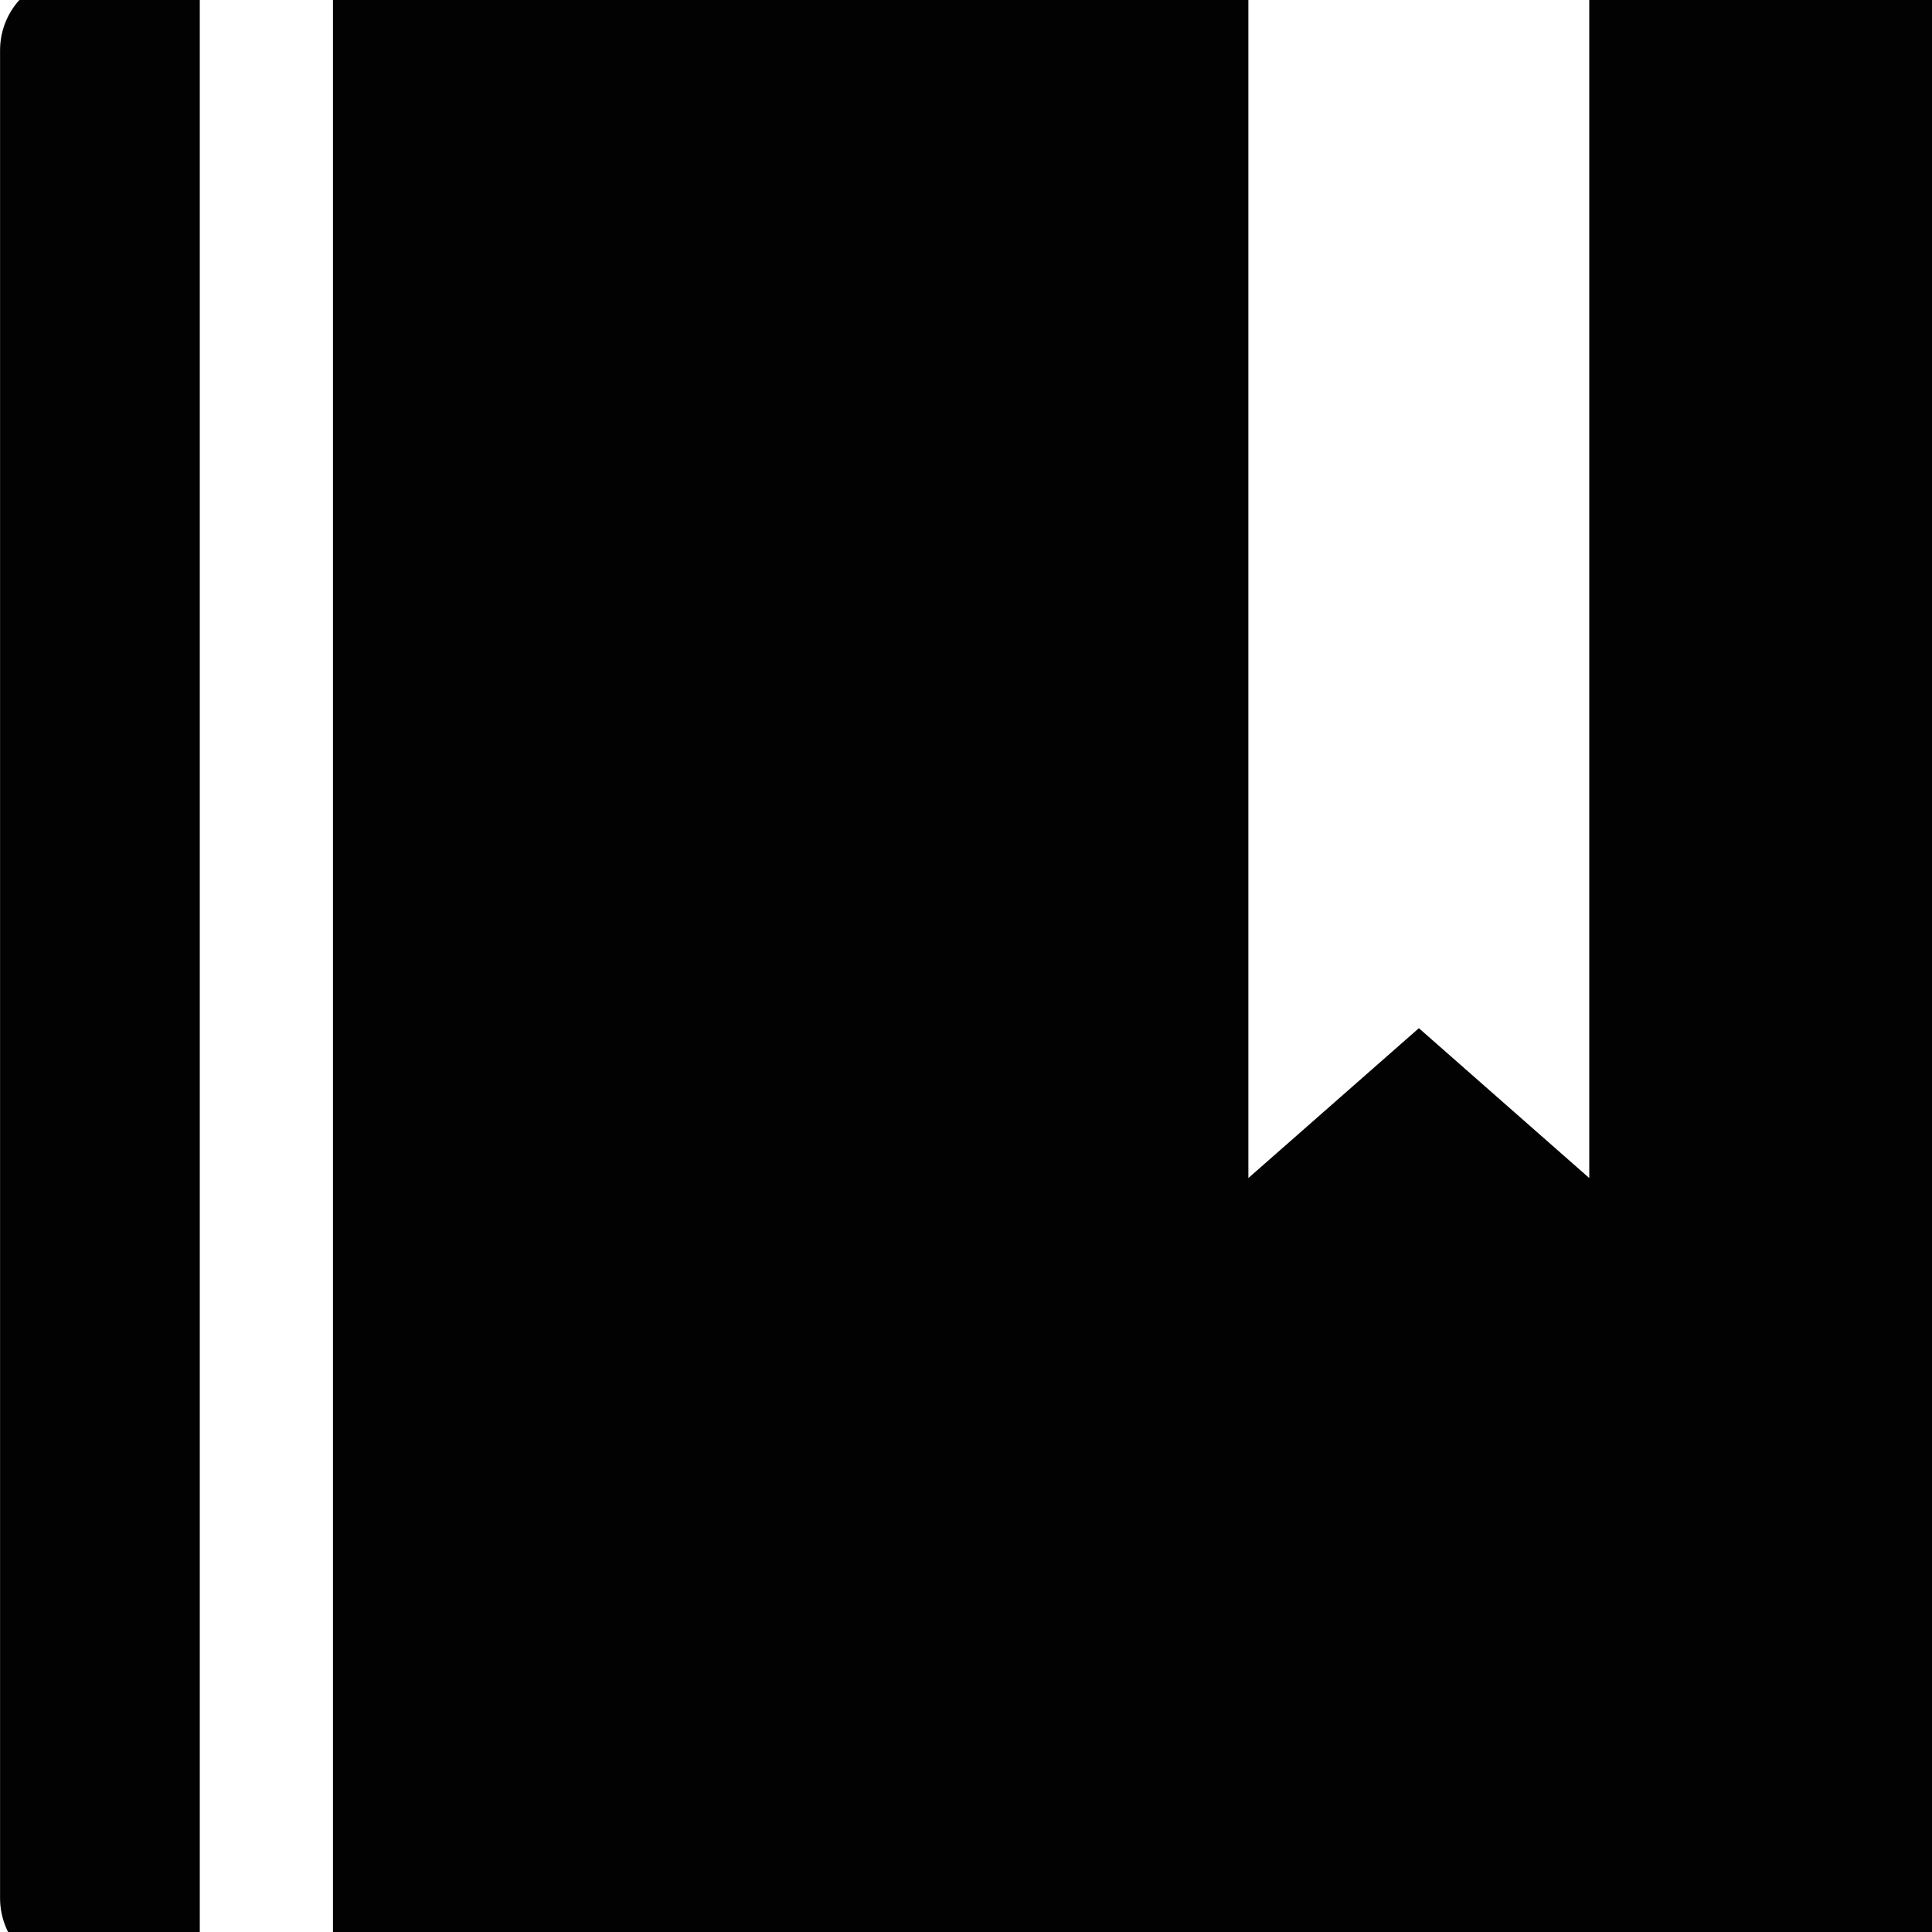
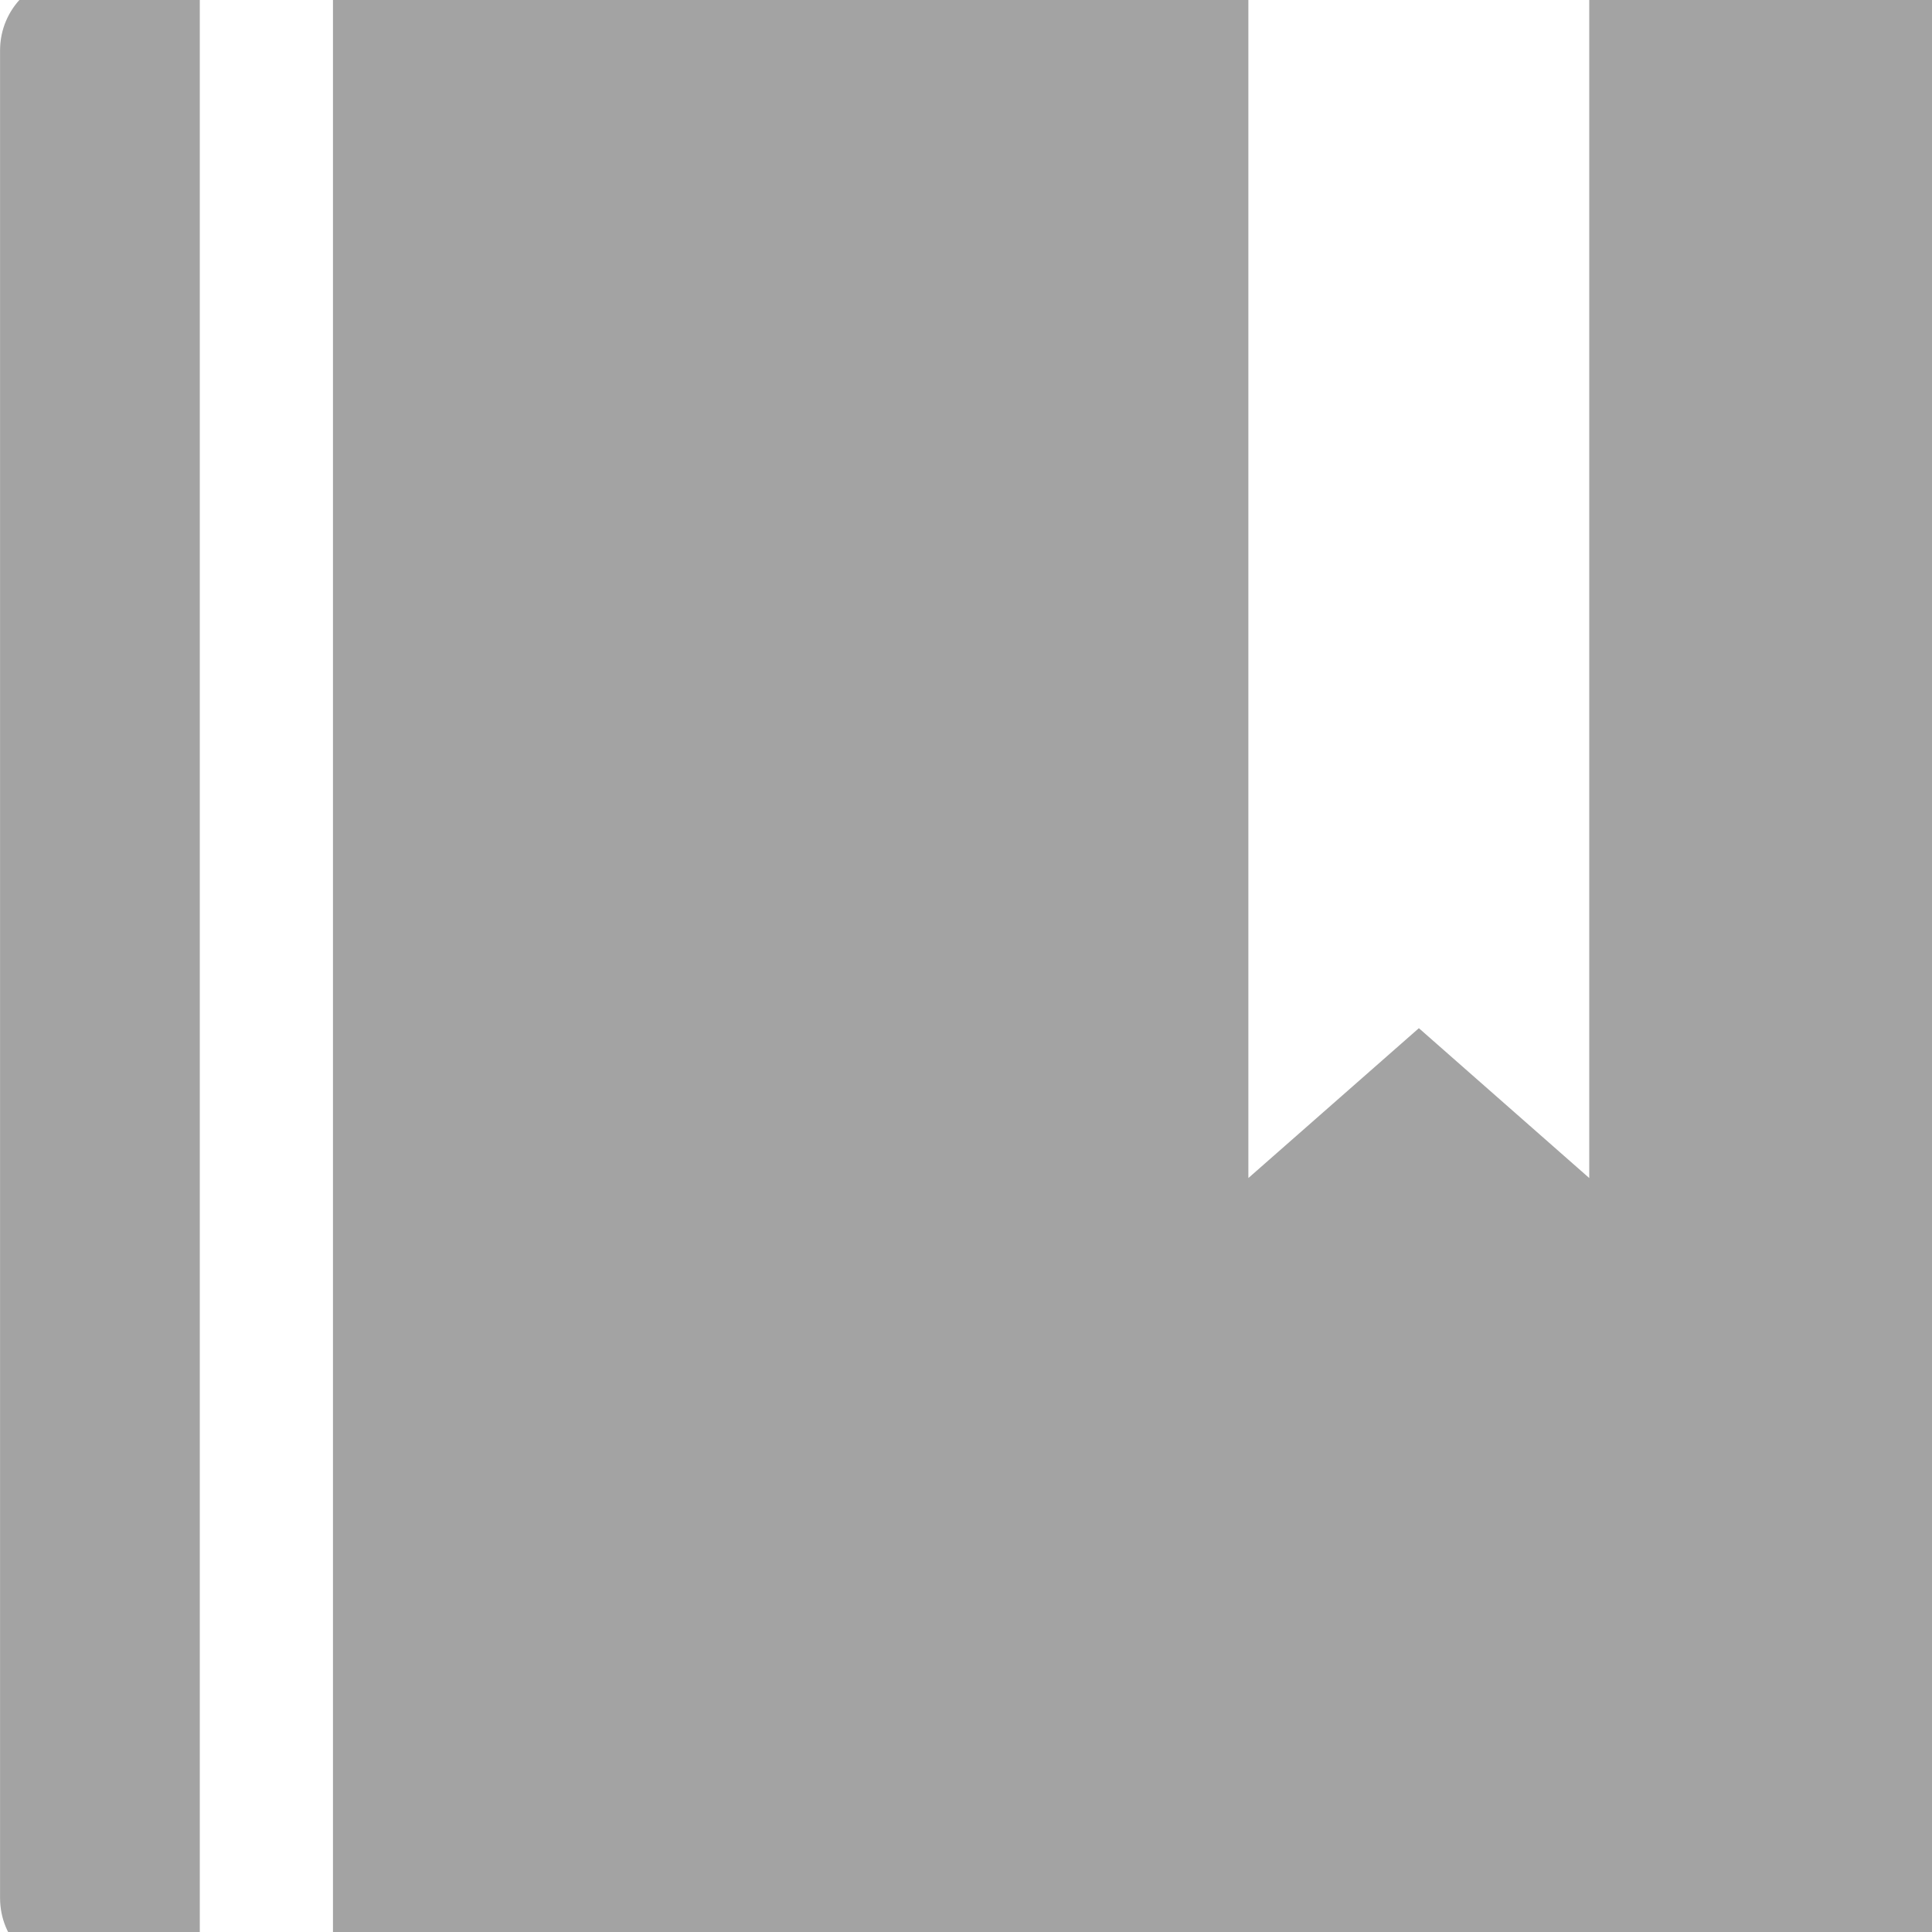
<svg xmlns="http://www.w3.org/2000/svg" height="32px" id="Layer_1" version="1.1" viewBox="0 0 32 32" width="32px" xml:space="preserve" style="enable-background:new 0 0 32 32;">
  <defs id="defs9" />
-   <g transform="matrix(-0.5954232,-0.5954232,0.5954232,-0.5954232,139.8209,-269.4022)" id="g4" style="fill:#000000;stroke:none">
-     <path d="m -65.224,-359.142 -0.147,-0.445 c -0.353,-1.045 -1.504,-2.135 -2.563,-2.422 l -3.918,-1.07 c -1.063,-0.289 -2.578,0.1 -3.354,0.877 l -1.418,1.418 c -5.153,-1.393 -9.194,-5.434 -10.586,-10.586 l 1.418,-1.418 c 0.777,-0.777 1.166,-2.291 0.878,-3.354 l -1.068,-3.92 c -0.289,-1.063 -1.381,-2.214 -2.424,-2.563 l -0.447,-0.15 c -1.045,-0.348 -2.535,0.004 -3.313,0.781 l -2.12,2.123 c -0.38,0.377 -0.621,1.455 -0.621,1.459 -0.074,6.734 2.565,13.225 7.33,17.986 4.752,4.752 11.216,7.389 17.931,7.332 0.035,0 1.145,-0.238 1.523,-0.615 l 2.12,-2.121 c 0.775,-0.774 1.128,-2.267 0.779,-3.312 z" id="path2" style="fill:#000000;stroke:none" />
-   </g>
-   <path style="opacity:0.99;fill:#000000;fill-opacity:1;fill-rule:evenodd;stroke:none;stroke-width:1.038;stroke-linecap:square;stroke-linejoin:miter;stroke-miterlimit:4;stroke-dasharray:none;stroke-dashoffset:0;stroke-opacity:1;paint-order:markers stroke fill" d="m 1.24,-0.407 c -0.687,0 -1.239,0.554 -1.239,1.241 V 31.438 c 0,0.687 0.552,1.241 1.239,1.241 H 3.309 V -0.407 Z m 4.275,0 V 32.679 H 31.843 c 0.687,0 1.241,-0.554 1.241,-1.241 V 0.834 c 0,-0.687 -0.554,-1.241 -1.241,-1.241 H 26.323 V 19.512 l -2.822,-2.482 -2.824,2.482 V -0.407 Z" id="rect818" />
+   <path style="opacity:0.99;fill:#a2a2a2;fill-opacity:1;fill-rule:evenodd;stroke:none;stroke-width:1.038;stroke-linecap:square;stroke-linejoin:miter;stroke-miterlimit:4;stroke-dasharray:none;stroke-dashoffset:0;stroke-opacity:1;paint-order:markers stroke fill" d="m 1.24,-0.407 c -0.687,0 -1.239,0.554 -1.239,1.241 V 31.438 c 0,0.687 0.552,1.241 1.239,1.241 H 3.309 V -0.407 Z m 4.275,0 V 32.679 H 31.843 c 0.687,0 1.241,-0.554 1.241,-1.241 V 0.834 c 0,-0.687 -0.554,-1.241 -1.241,-1.241 H 26.323 V 19.512 l -2.822,-2.482 -2.824,2.482 V -0.407 Z" id="rect818" />
</svg>
